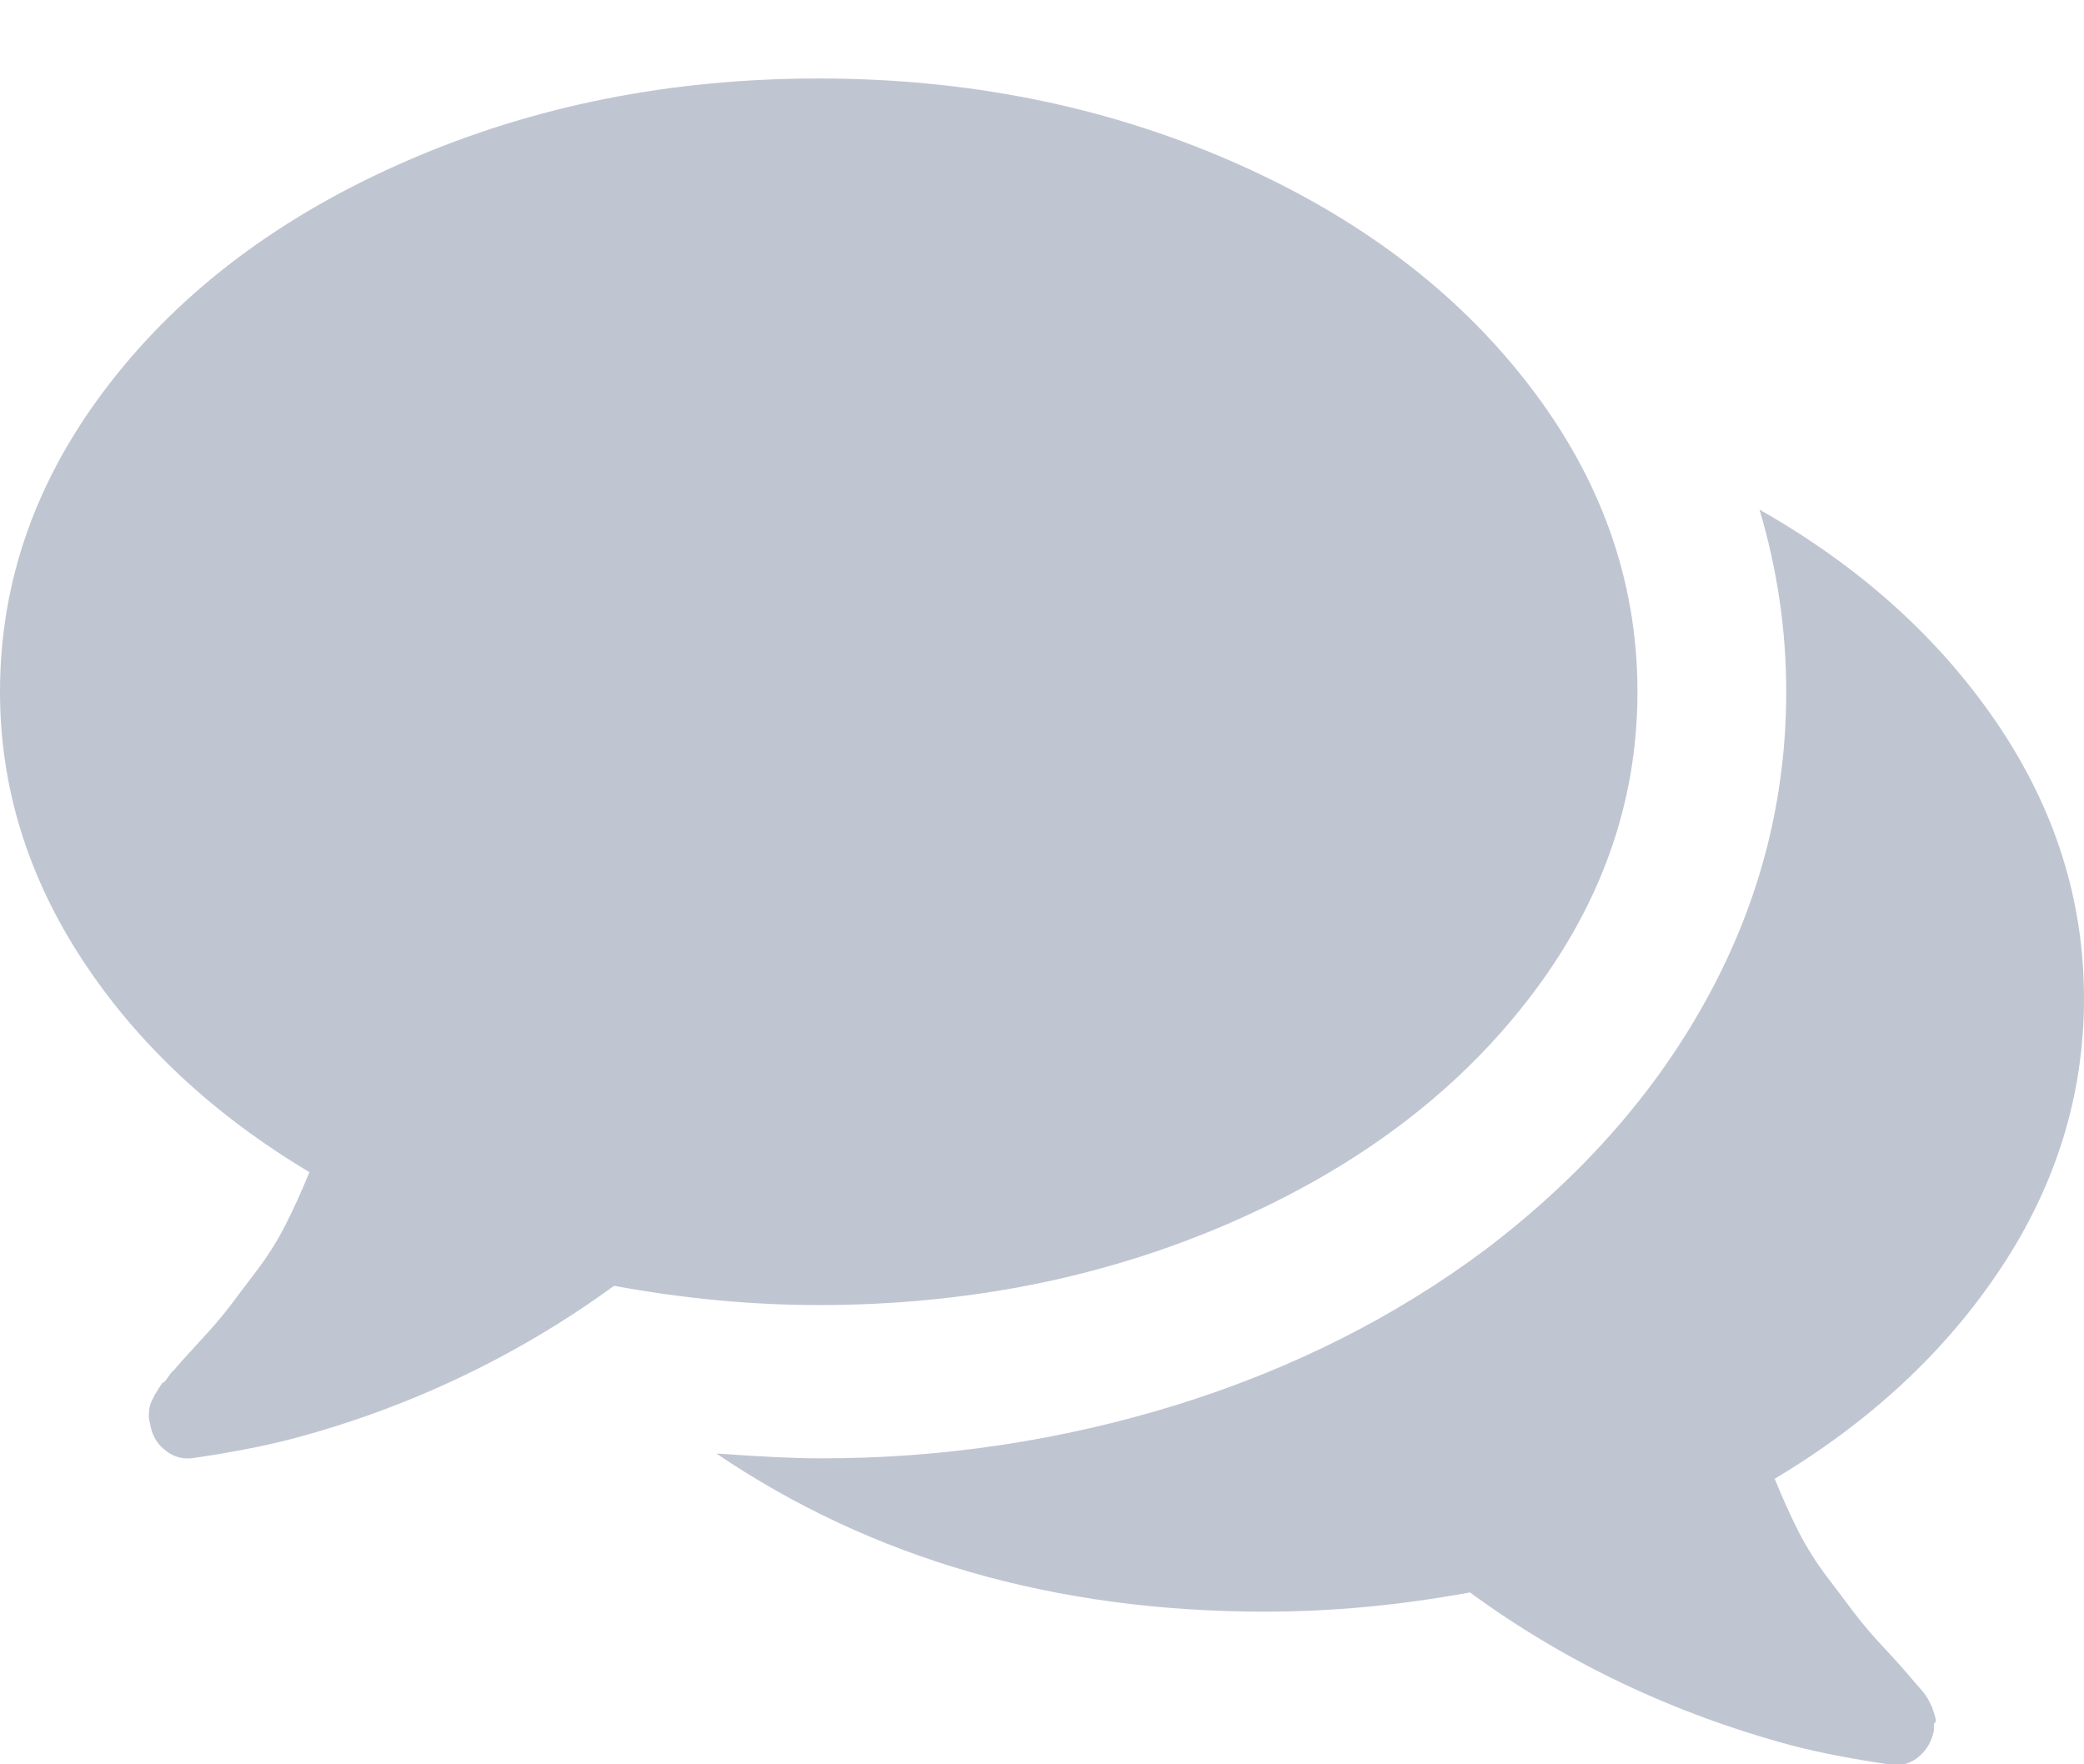
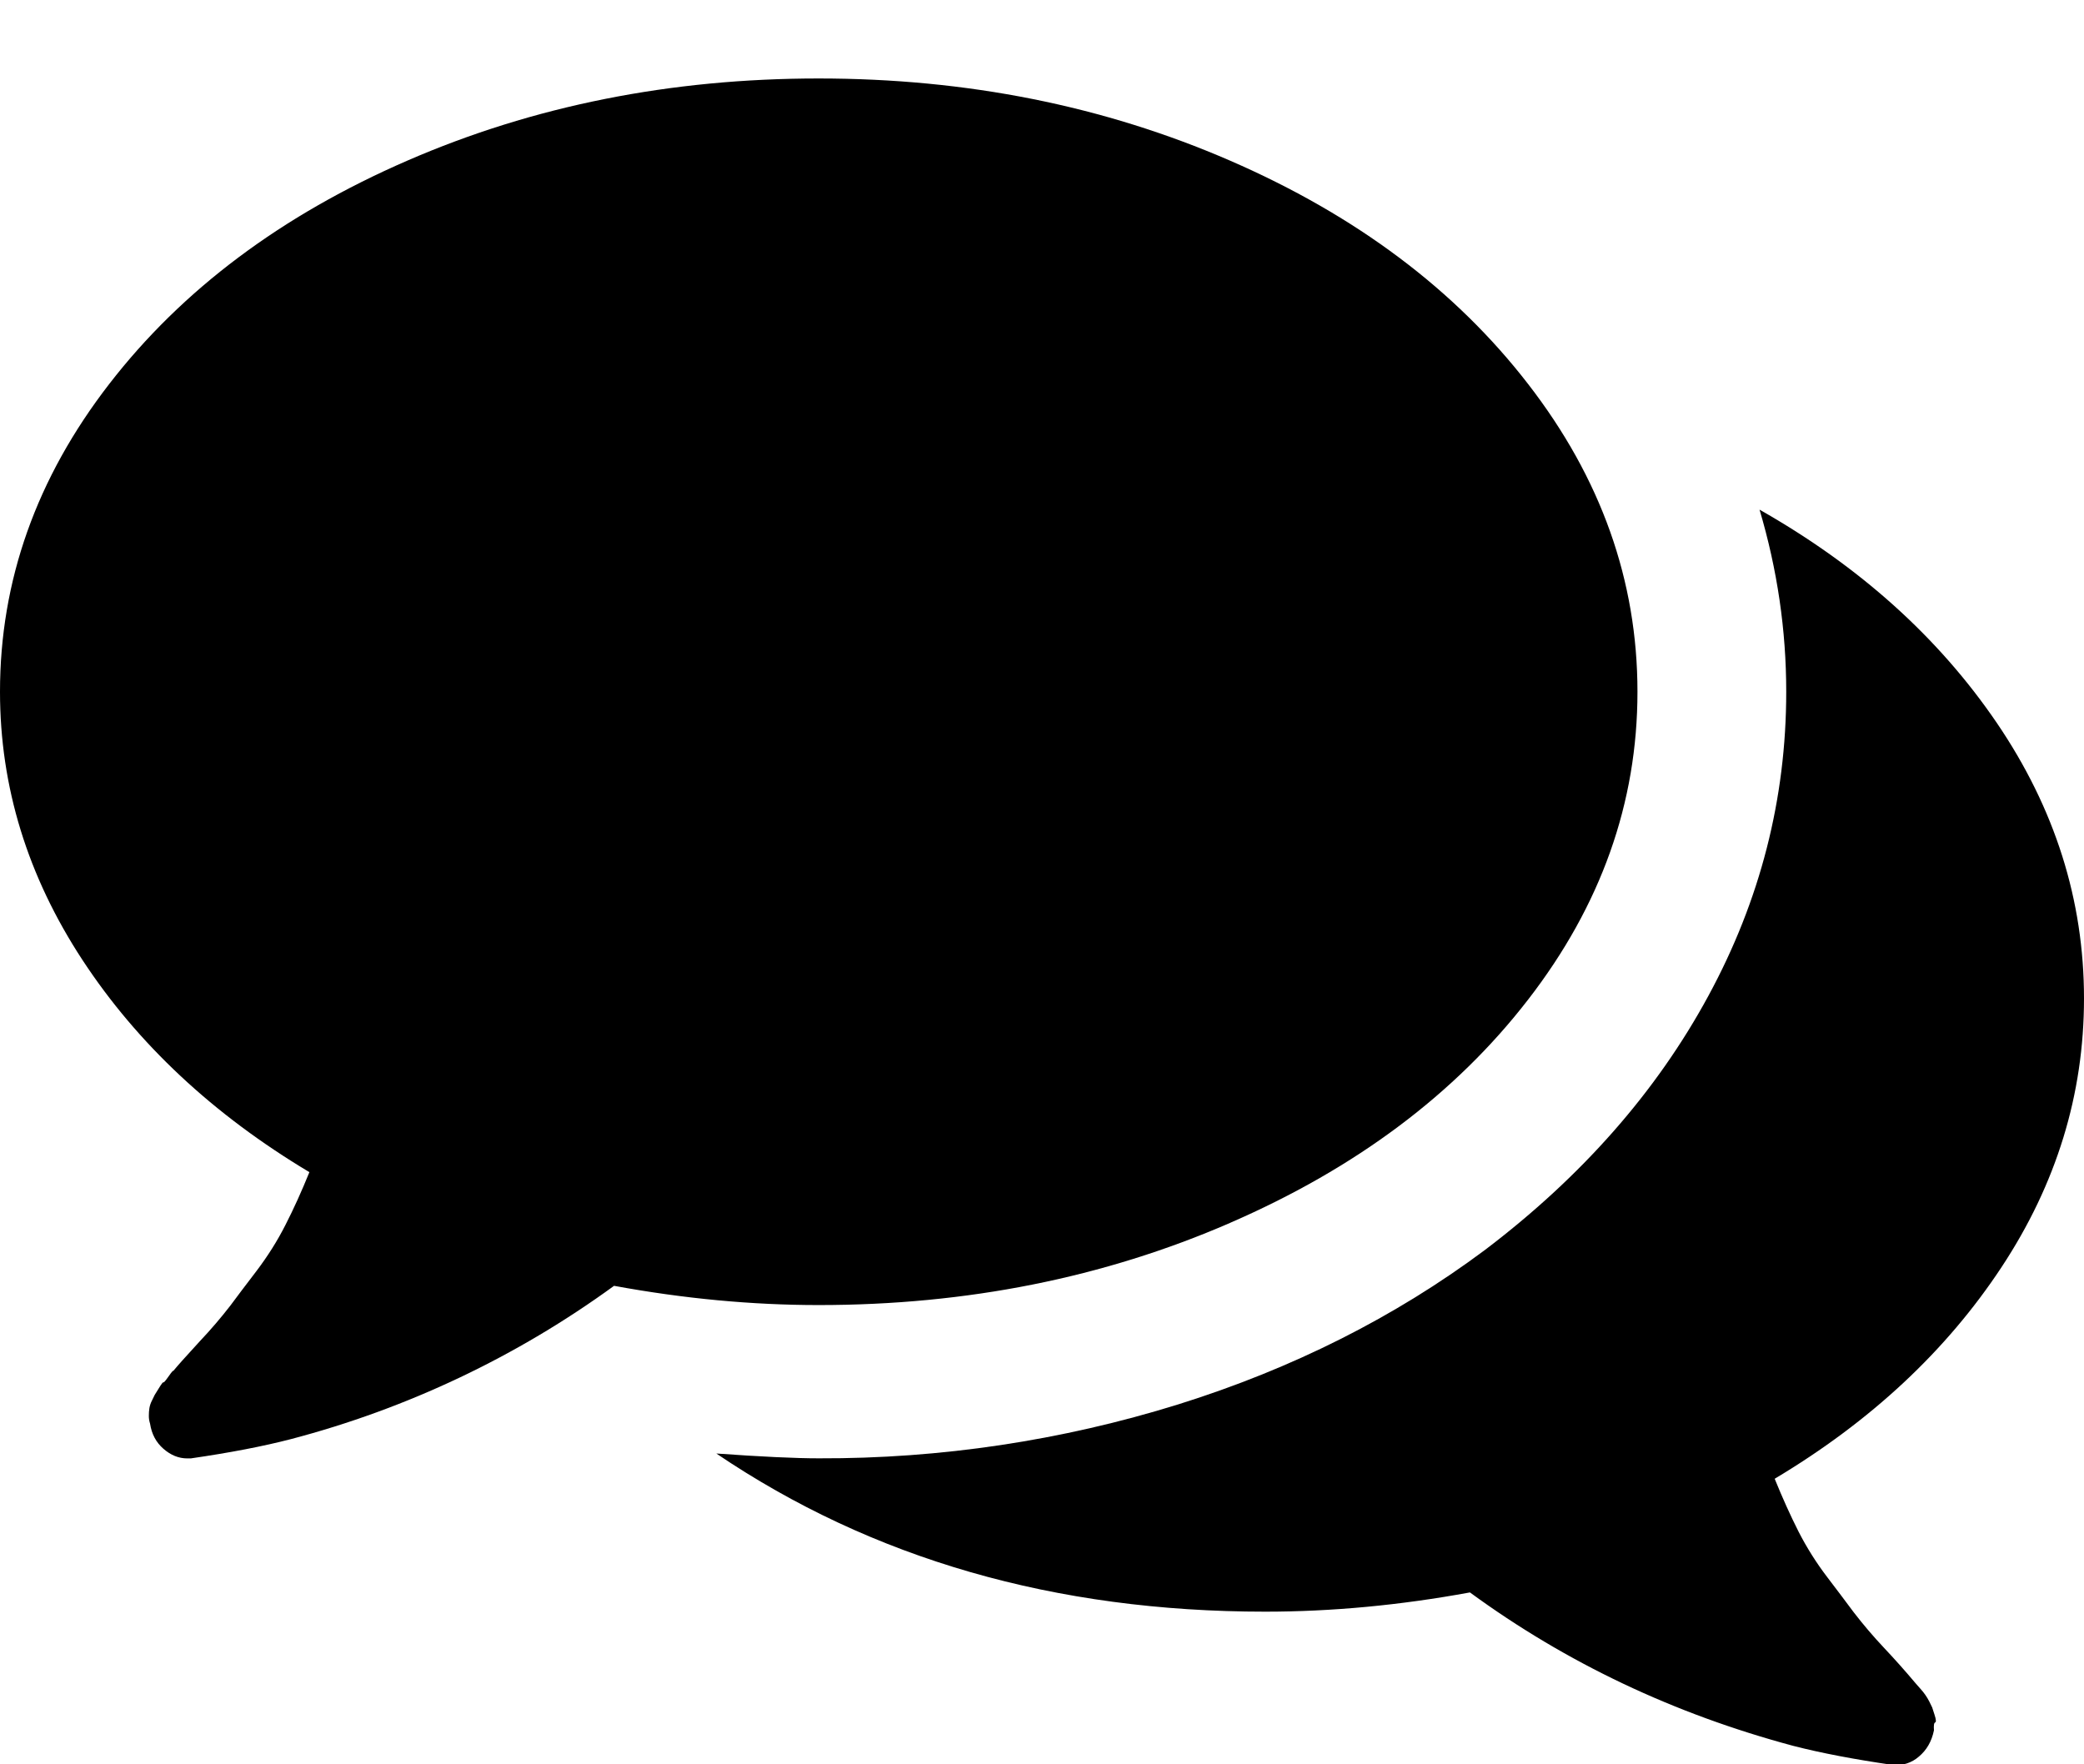
<svg xmlns="http://www.w3.org/2000/svg" width="26" height="22" viewBox="0 0 26 22">
-   <g fill="#C0C5D2" fill-rule="evenodd">
+   <g fill-rule="evenodd">
    <path d="M15.343 15.257c1.572-.682 2.813-1.611 3.722-2.787.909-1.175 1.364-2.455 1.364-3.84 0-1.385-.455-2.665-1.365-3.84-.909-1.176-2.149-2.105-3.72-2.787C13.77 1.32 12.061.979 10.213.979c-1.847 0-3.557.341-5.129 1.024-1.571.682-2.812 1.611-3.721 2.787C.454 5.965 0 7.245 0 8.63c0 1.186.344 2.302 1.03 3.348.687 1.046 1.63 1.927 2.83 2.645-.097.239-.196.458-.298.657-.101.2-.222.391-.362.576-.14.184-.25.328-.327.433a5.88 5.88 0 0 1-.377.44c-.174.19-.286.314-.334.374 0-.01-.02.012-.058.067-.039.055-.06.08-.065.075-.005-.005-.025.02-.058.075l-.051.082-.036.074a.322.322 0 0 0-.03.09.611.611 0 0 0-.007.097.31.31 0 0 0 .015.097c.02.13.075.234.167.314.092.08.19.12.297.12h.044c.483-.07.9-.15 1.247-.24a12.038 12.038 0 0 0 4.034-1.913c.87.16 1.722.24 2.553.24 1.848 0 3.558-.341 5.13-1.024z" />
    <path d="M24.97 15.81c.687-1.04 1.03-2.159 1.03-3.354 0-1.226-.363-2.372-1.088-3.438-.726-1.066-1.713-1.953-2.96-2.66.222.747.333 1.504.333 2.272 0 1.334-.323 2.6-.972 3.795-.648 1.195-1.577 2.251-2.786 3.168-1.122.837-2.398 1.48-3.83 1.928a14.918 14.918 0 0 1-4.483.672c-.29 0-.716-.02-1.277-.06 1.944 1.315 4.227 1.973 6.848 1.973.832 0 1.683-.08 2.554-.24 1.2.878 2.544 1.515 4.033 1.914.349.09.765.169 1.248.239a.429.429 0 0 0 .32-.105c.096-.08.16-.189.188-.328-.004-.06 0-.093.015-.098.014-.004.012-.037-.008-.097l-.029-.09-.036-.074a.72.72 0 0 0-.109-.157 1.638 1.638 0 0 1-.065-.074 10.305 10.305 0 0 0-.392-.44 5.9 5.9 0 0 1-.376-.441 45.716 45.716 0 0 0-.327-.434 3.786 3.786 0 0 1-.363-.575c-.101-.2-.2-.419-.297-.658 1.2-.717 2.142-1.597 2.829-2.638z" />
  </g>
</svg>
